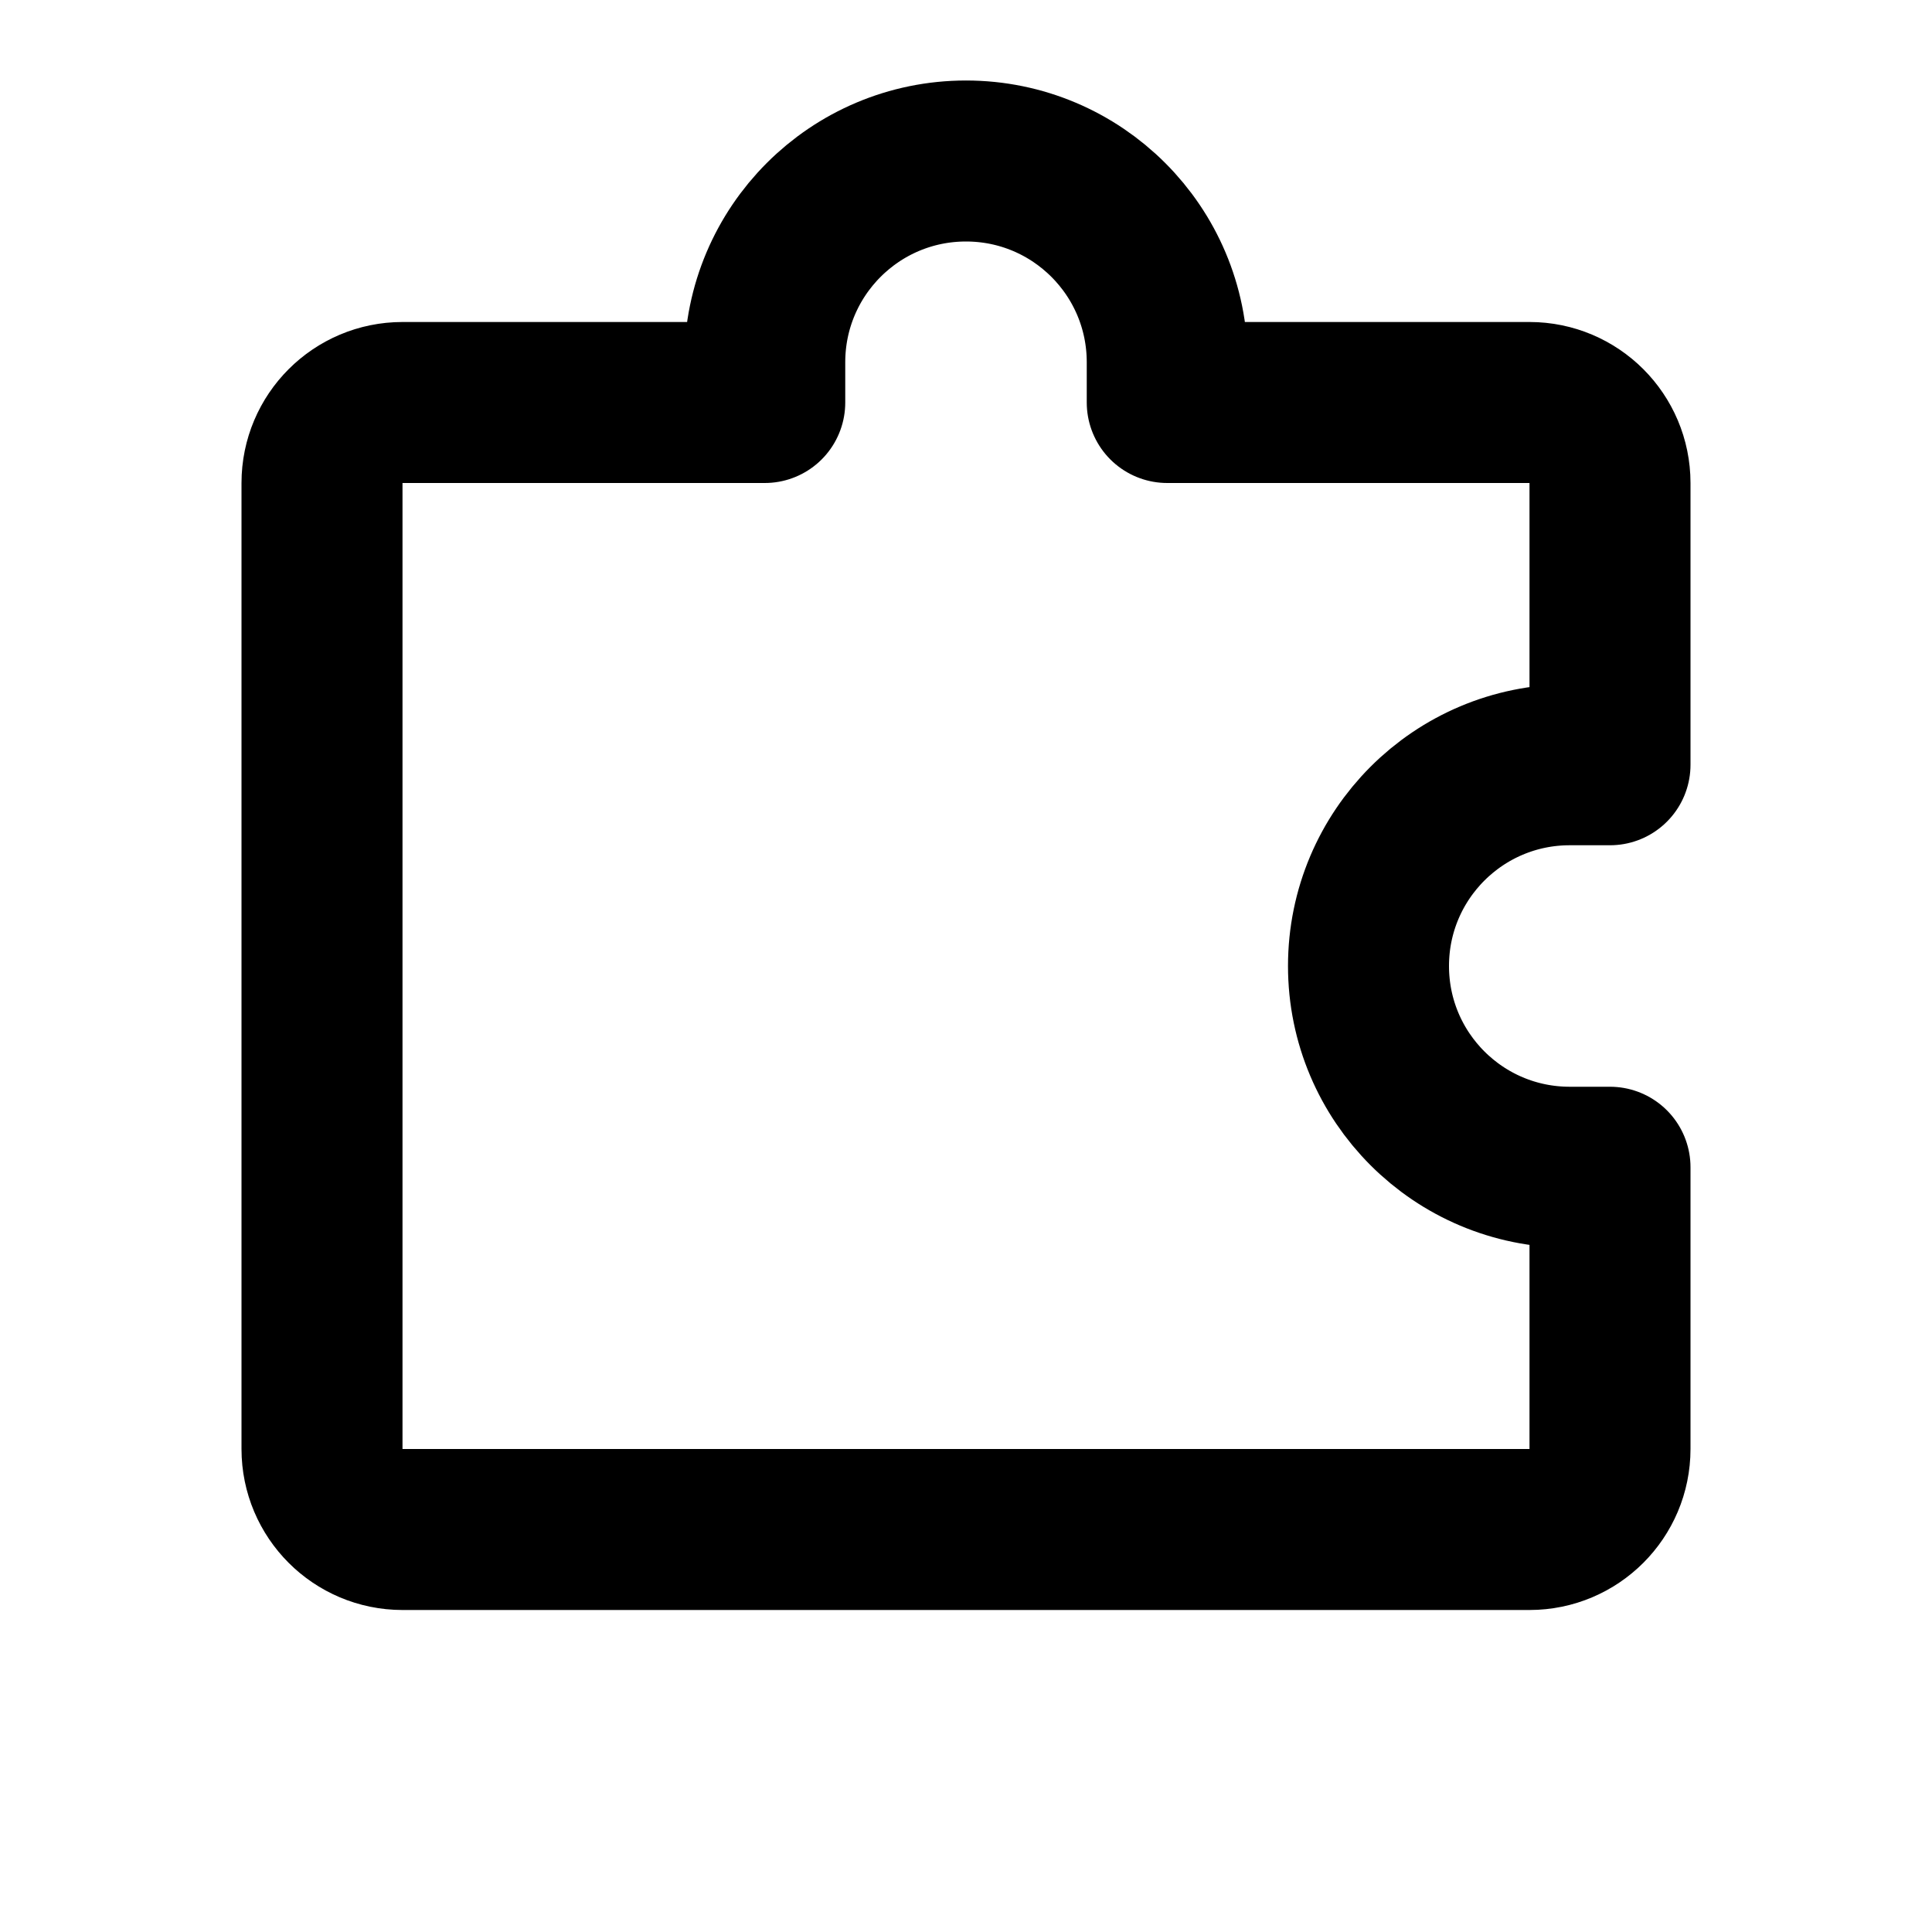
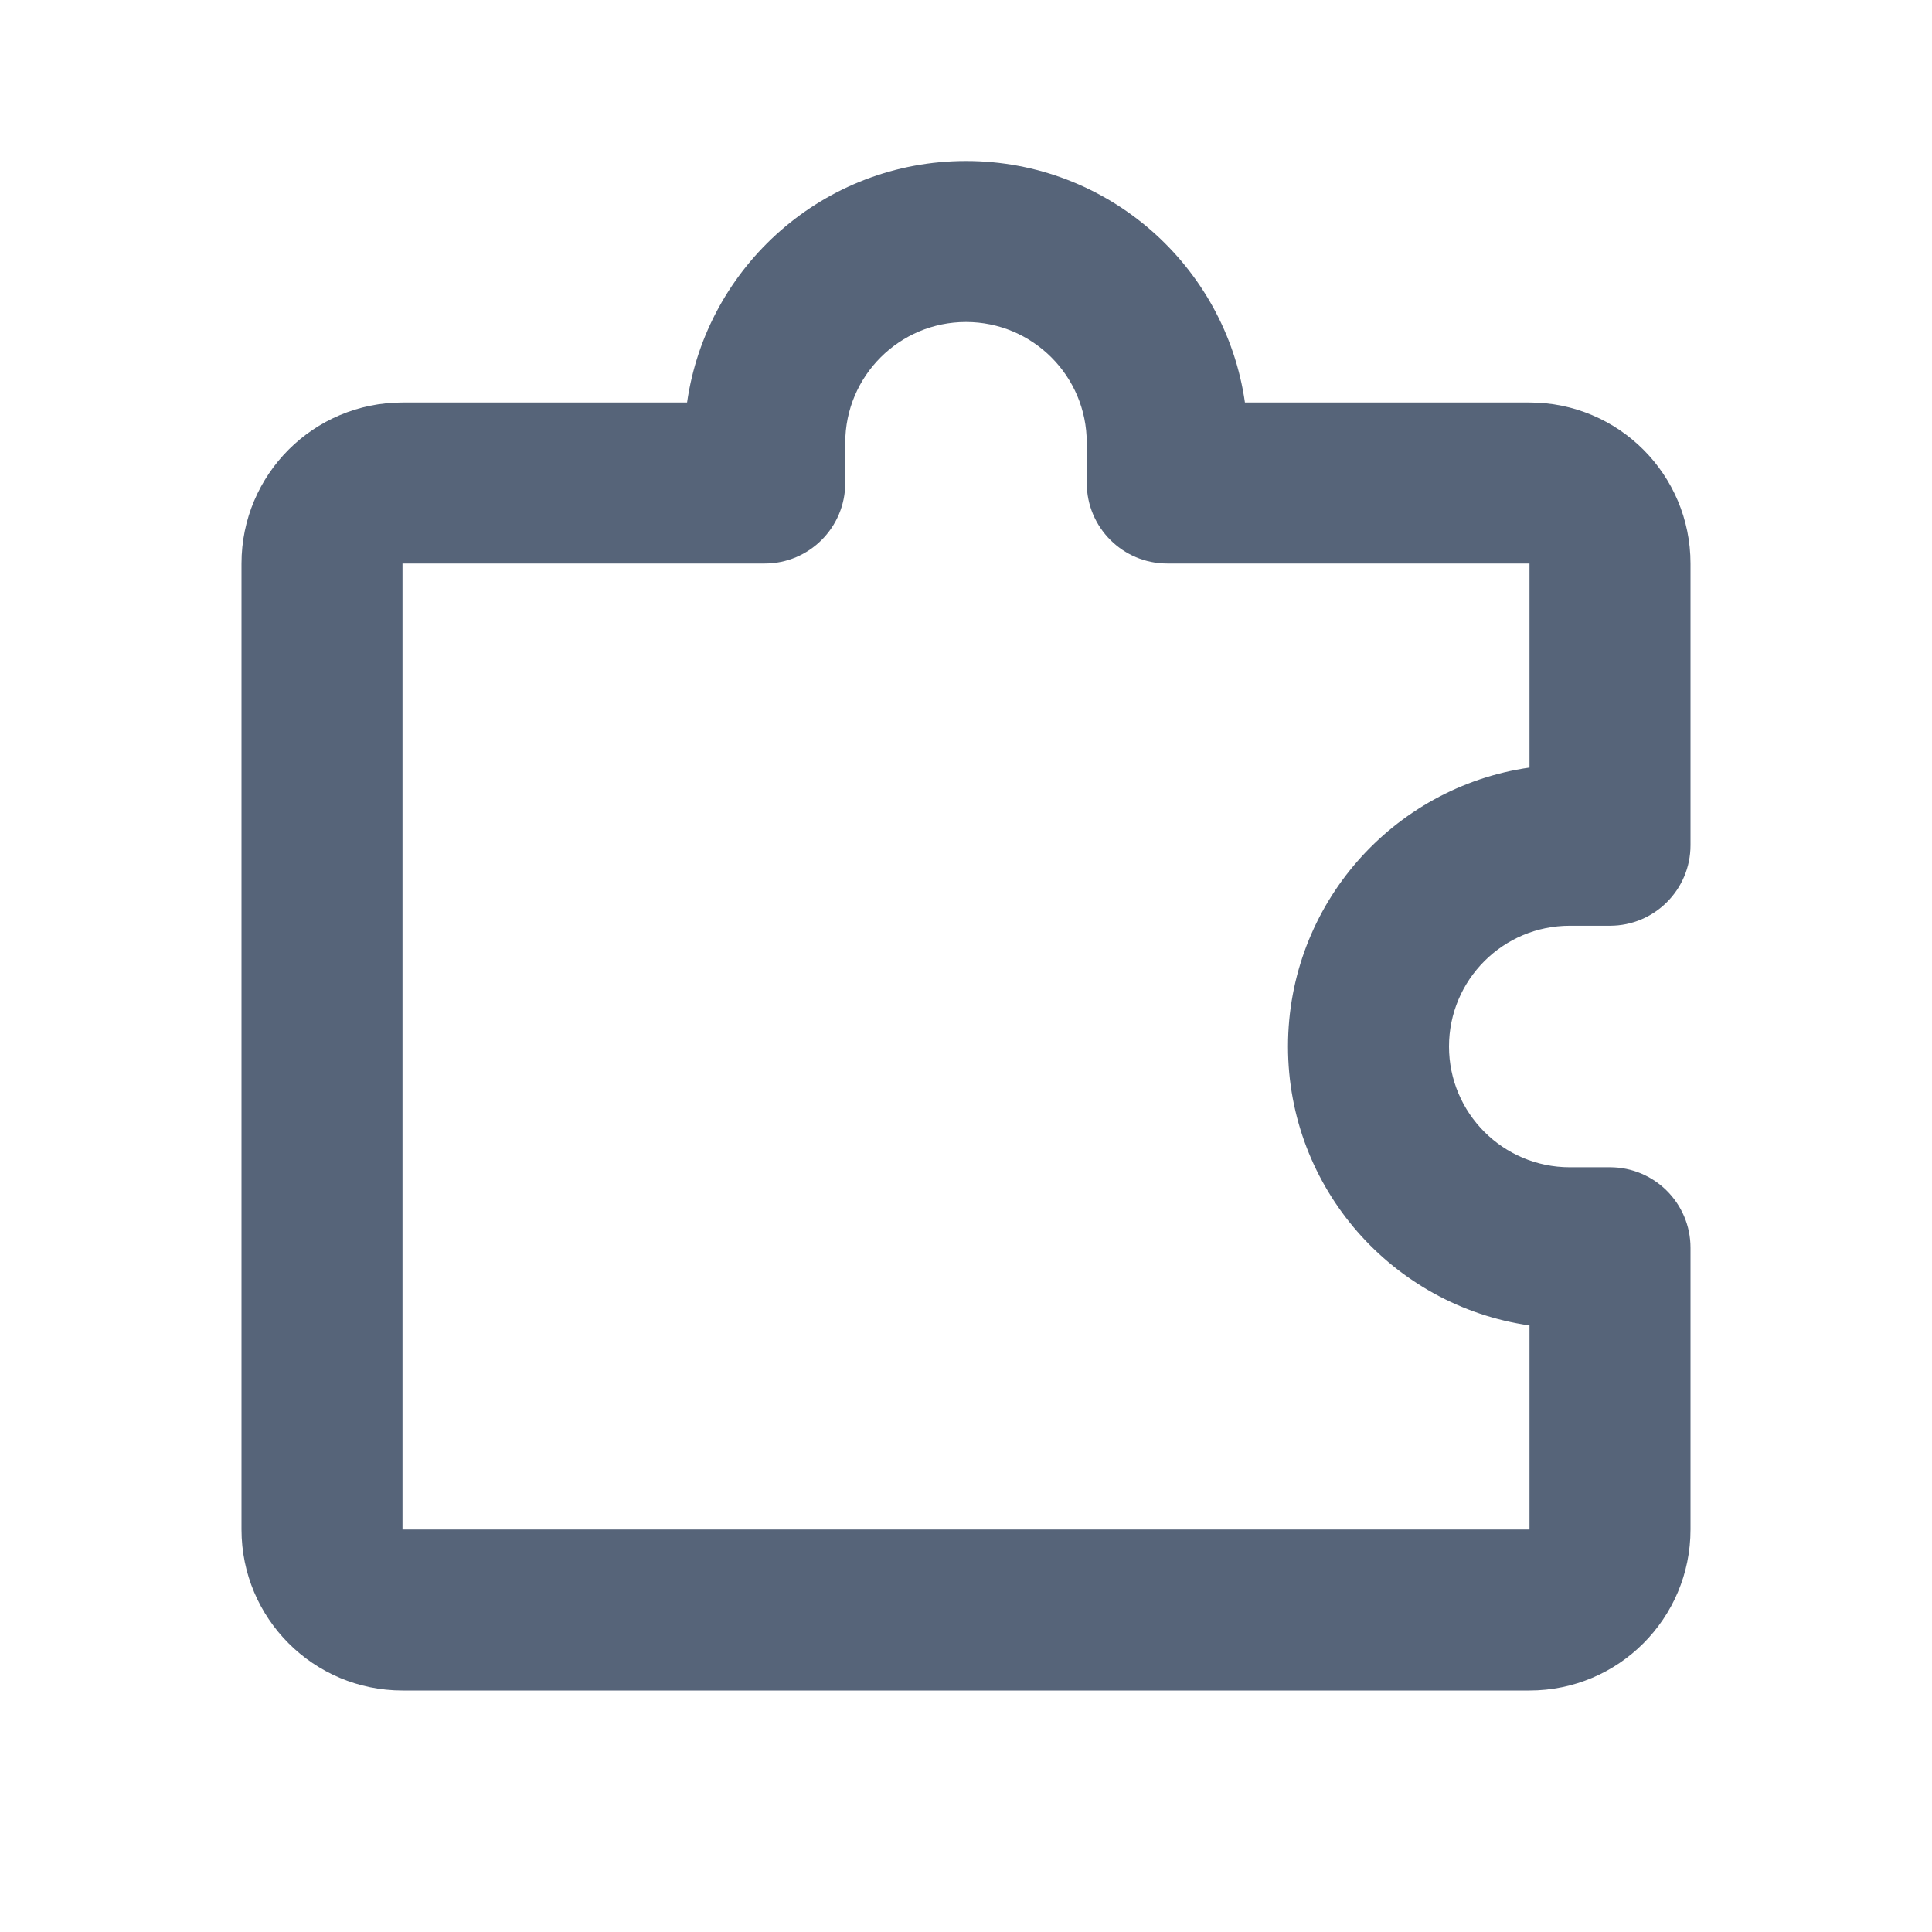
<svg xmlns="http://www.w3.org/2000/svg" width="24" height="24" viewBox="0 0 24 24" fill="none">
-   <path d="M5 5H9.5V4.5C9.5 3.119 10.619 2 12 2C13.381 2 14.5 3.119 14.5 4.5V5H19C19.552 5 20 5.448 20 6V9.5H19.5C18.119 9.5 17 10.619 17 12C17 13.381 18.119 14.5 19.5 14.5H20V18C20 18.552 19.552 19 19 19H5C4.448 19 4 18.552 4 18V6C4 5.448 4.448 5 5 5Z" stroke="black" stroke-width="2" stroke-linecap="square" stroke-linejoin="round" />
+   <path fill-rule="evenodd" clip-rule="evenodd" d="M12 4C11.172 4 10.5 4.672 10.5 5.5V6C10.5 6.552 10.052 7 9.5 7H5V19H19V16.465C17.304 16.222 16 14.763 16 13C16 11.237 17.304 9.778 19 9.535V7H14.5C13.948 7 13.5 6.552 13.5 6V5.5C13.5 4.672 12.828 4 12 4ZM8.535 5C8.778 3.304 10.237 2 12 2C13.763 2 15.222 3.304 15.465 5H19C20.105 5 21 5.895 21 7V10.5C21 11.052 20.552 11.5 20 11.5H19.5C18.672 11.5 18 12.172 18 13C18 13.828 18.672 14.5 19.5 14.5H20C20.552 14.5 21 14.948 21 15.5V19C21 20.105 20.105 21 19 21H5C3.895 21 3 20.105 3 19V7C3 5.895 3.895 5 5 5H8.535Z" fill="#566479" />
</svg>
